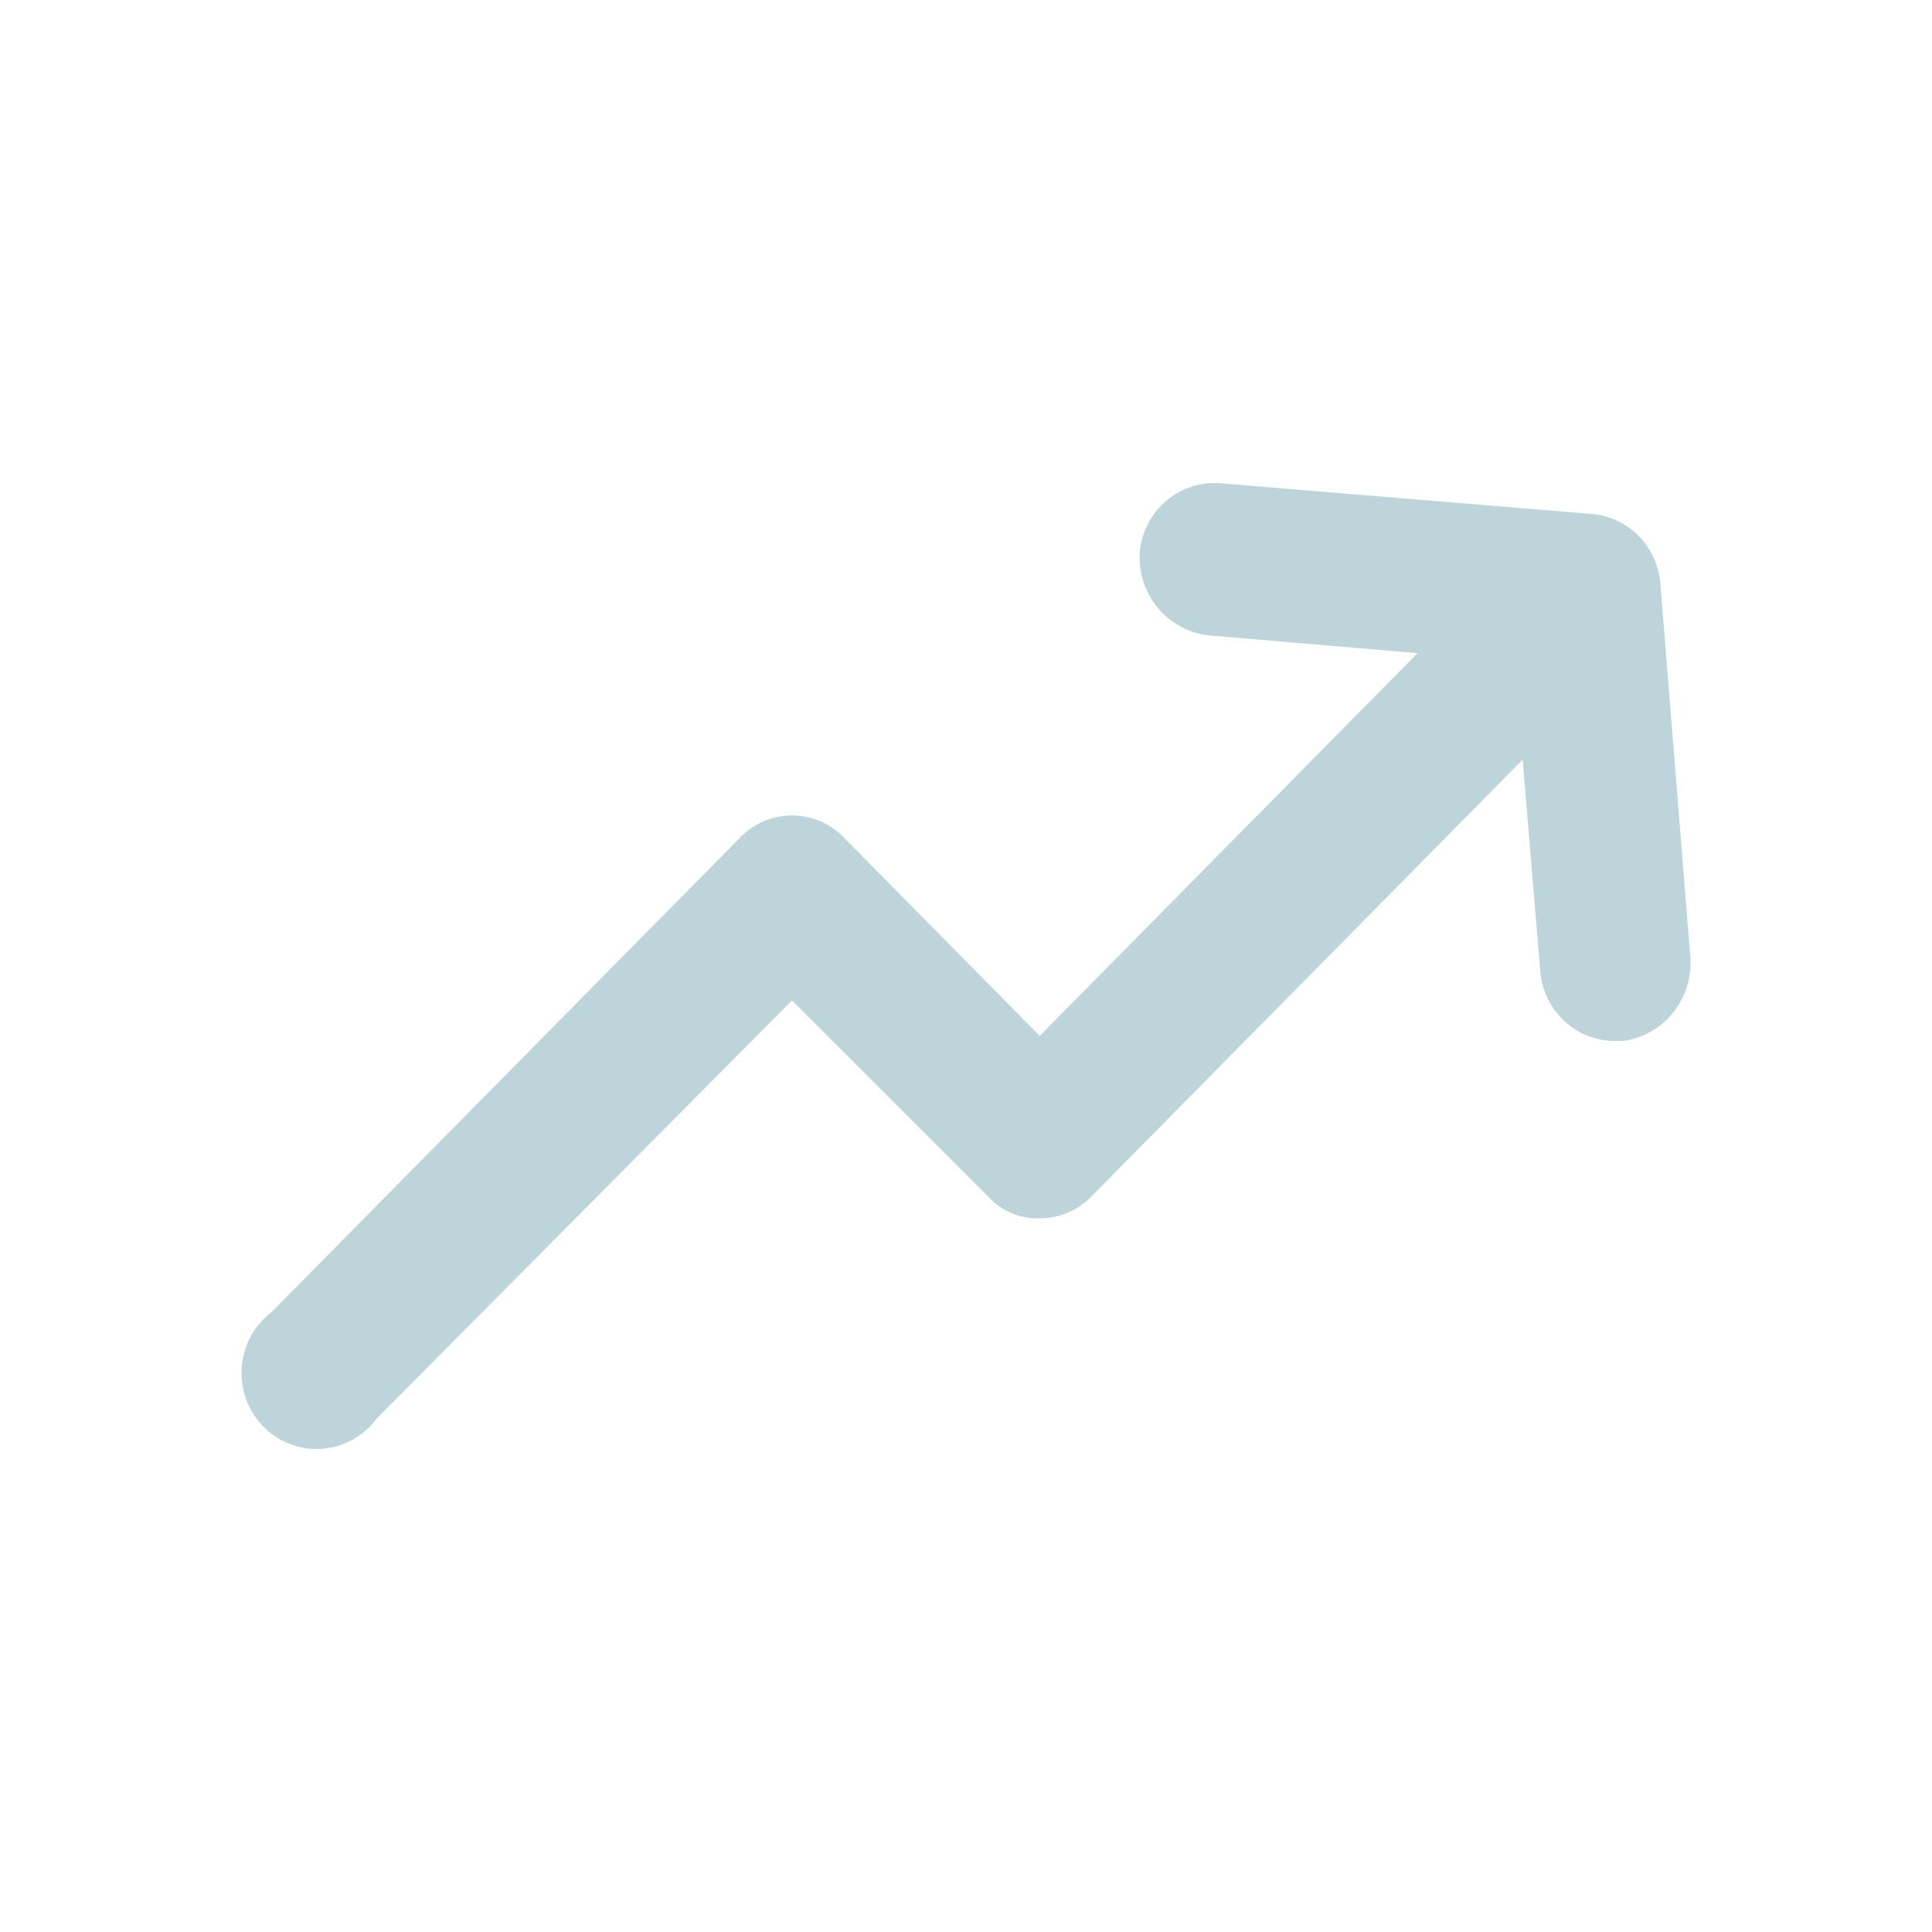
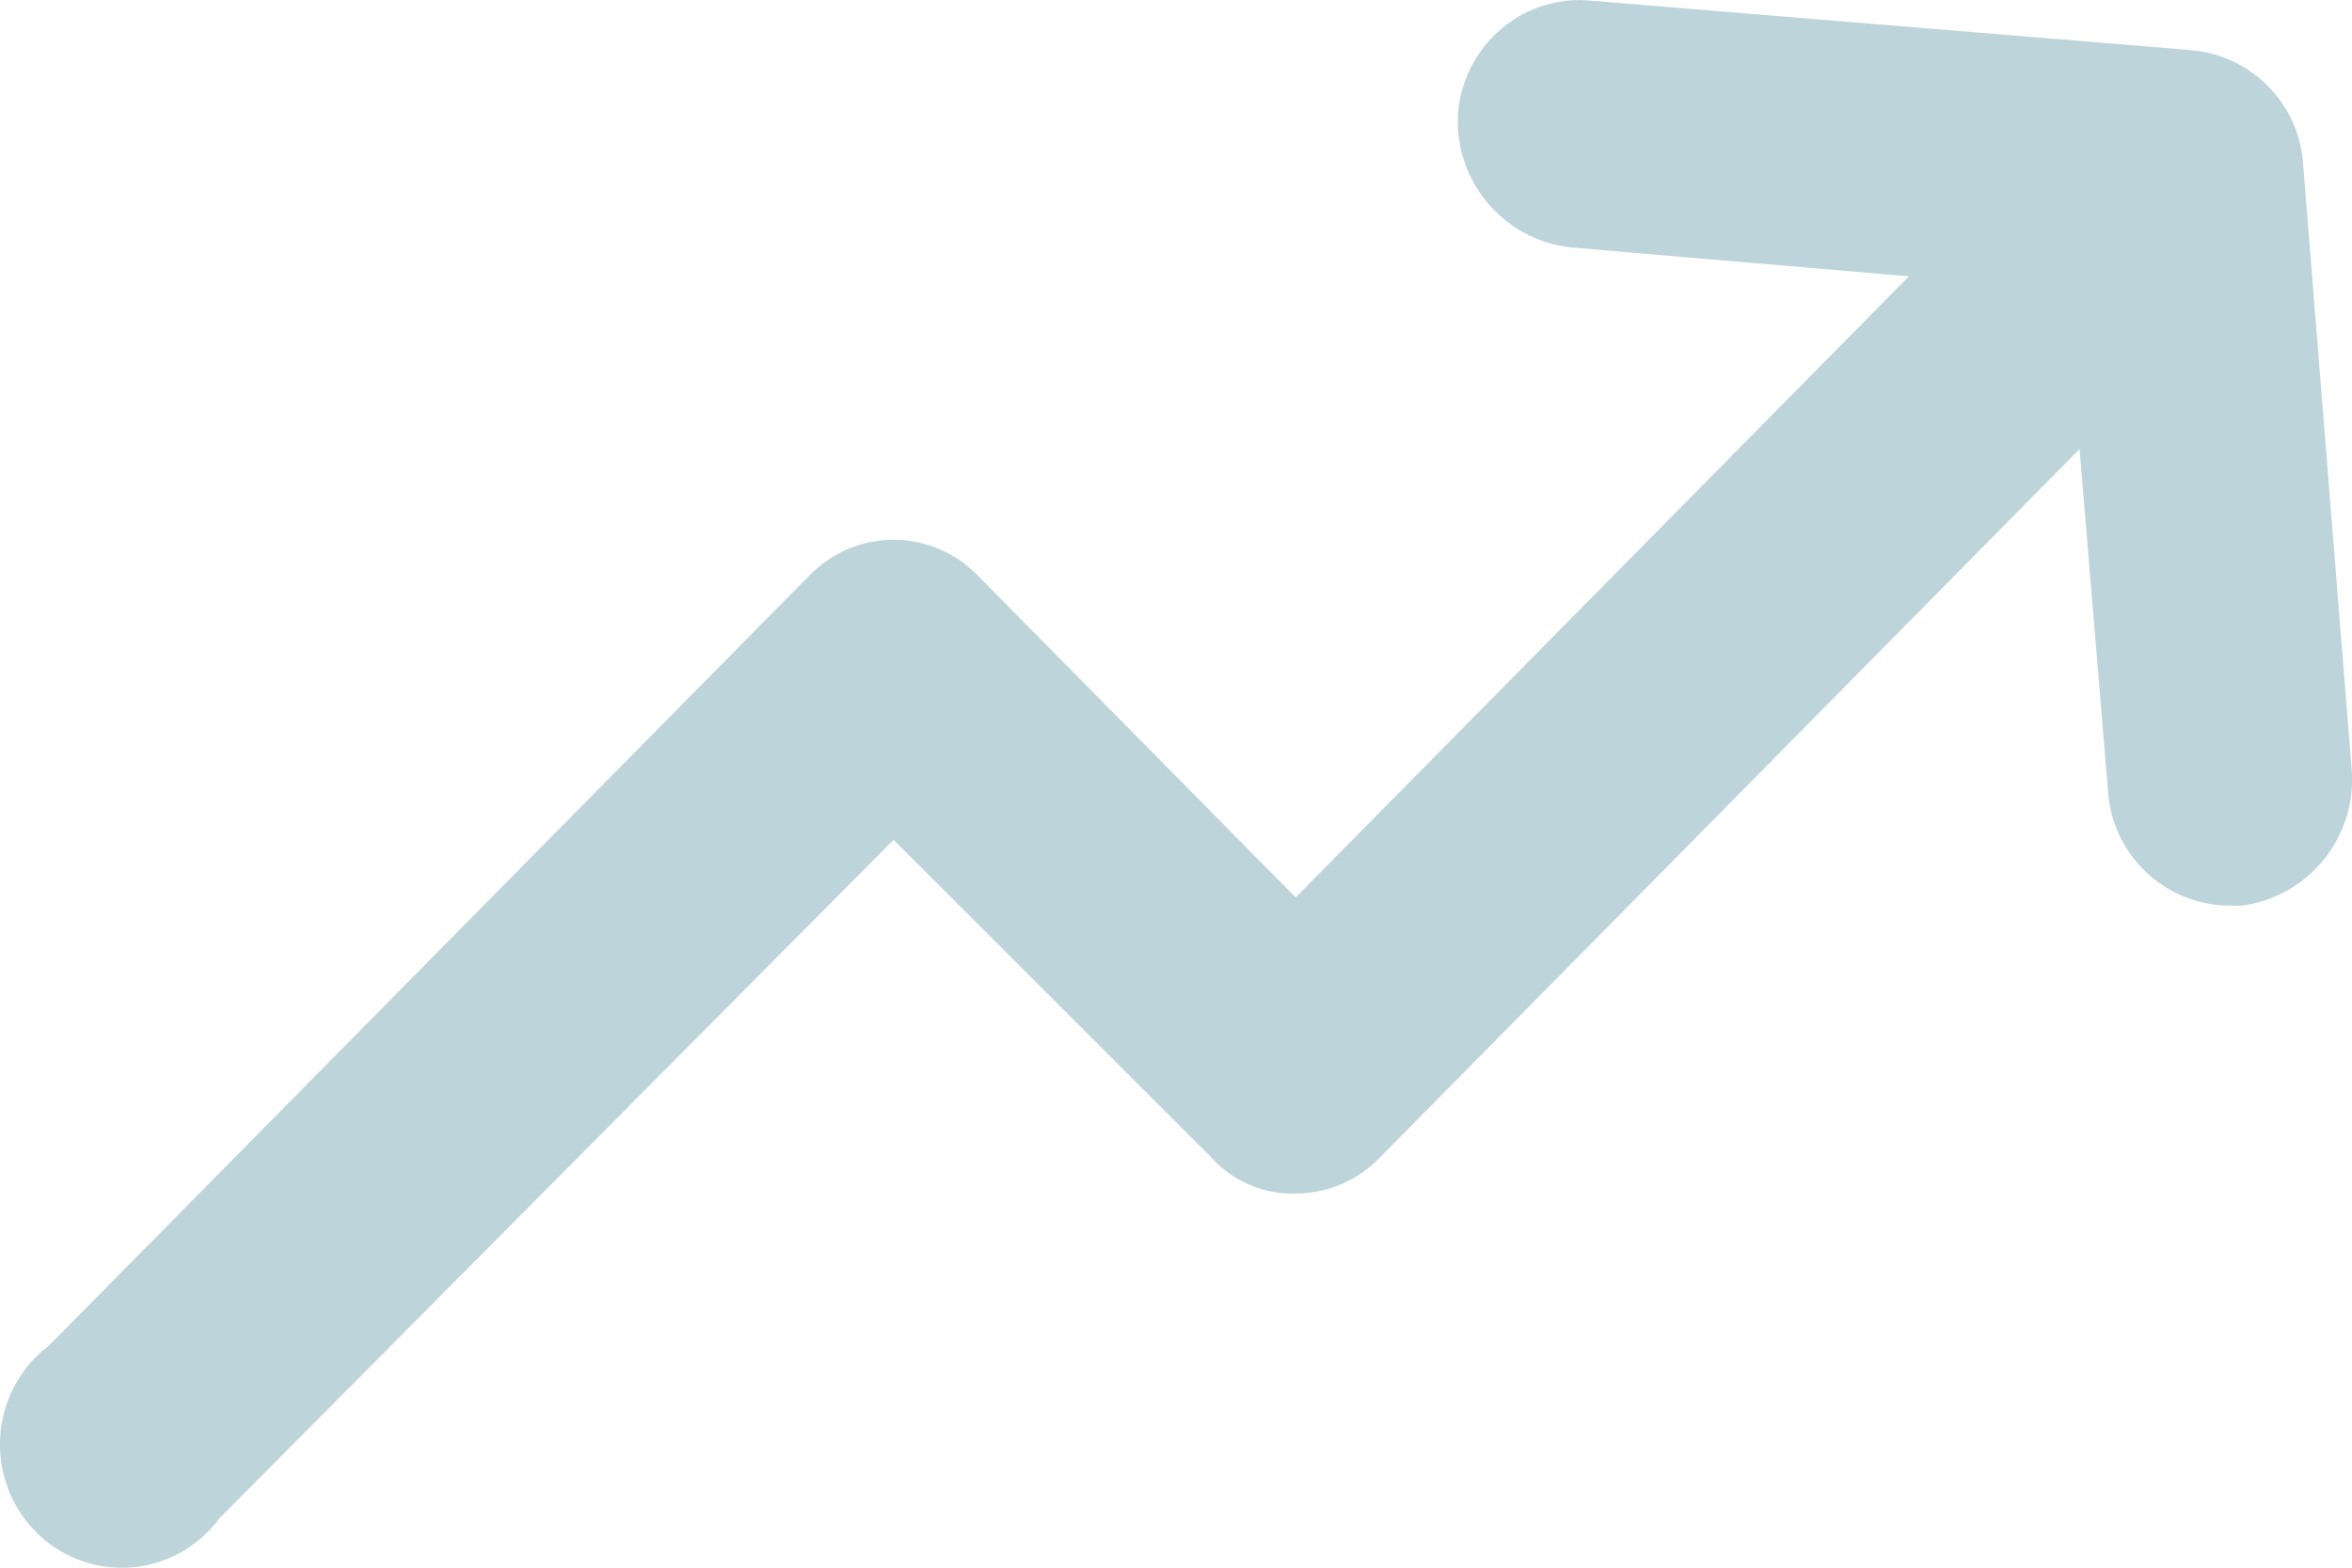
- <svg xmlns="http://www.w3.org/2000/svg" width="32px" height="32px" viewBox="0 0 32 32" version="1.1">
-   <defs />
-   <g id="Icon/Details/Efectividad" stroke="none" stroke-width="1" fill="none" fill-rule="evenodd">
-     <path d="M26.339,8.511 L20.246,8.007 C19.916,7.972 19.586,8.072 19.329,8.285 C19.072,8.498 18.91,8.806 18.879,9.14 C18.831,9.844 19.345,10.459 20.039,10.525 L23.479,10.819 L17.221,17.158 L13.988,13.884 C13.761,13.642 13.447,13.506 13.118,13.506 C12.789,13.506 12.474,13.642 12.248,13.884 L4.497,21.733 C4.108,22.029 3.925,22.527 4.029,23.009 C4.132,23.49 4.503,23.866 4.979,23.971 C5.454,24.076 5.946,23.89 6.238,23.496 L13.118,16.57 L16.351,19.802 C16.571,20.052 16.89,20.191 17.221,20.18 C17.55,20.18 17.864,20.044 18.091,19.802 L25.22,12.582 L25.51,16.066 C25.554,16.729 26.098,17.243 26.753,17.242 L26.878,17.242 C27.555,17.154 28.046,16.546 27.997,15.857 L27.499,9.644 C27.439,9.029 26.948,8.549 26.339,8.511 Z" id="Shape" fill="#BDD4DA" fill-rule="nonzero" />
-   </g>
+ <svg xmlns="http://www.w3.org/2000/svg" width="24" height="16" viewBox="0 0 24 16">
+   <path d="M22.339.51L16.246.008c-.33-.035-.66.065-.917.278-.257.213-.419.52-.45.855a1.296 1.296 0 0 0 1.16 1.385l3.44.294-6.258 6.339-3.233-3.274a1.195 1.195 0 0 0-1.74 0l-7.75 7.85c-.39.295-.573.793-.47 1.275.104.481.475.857.95.962.476.105.968-.08 1.26-.475l6.88-6.926 3.233 3.232c.22.25.539.389.87.378.329 0 .643-.136.87-.378l7.129-7.22.29 3.484a1.25 1.25 0 0 0 1.243 1.176h.125a1.297 1.297 0 0 0 1.119-1.385l-.498-6.213A1.25 1.25 0 0 0 22.34.511z" fill="#BDD4DA" fill-rule="nonzero" />
</svg>
